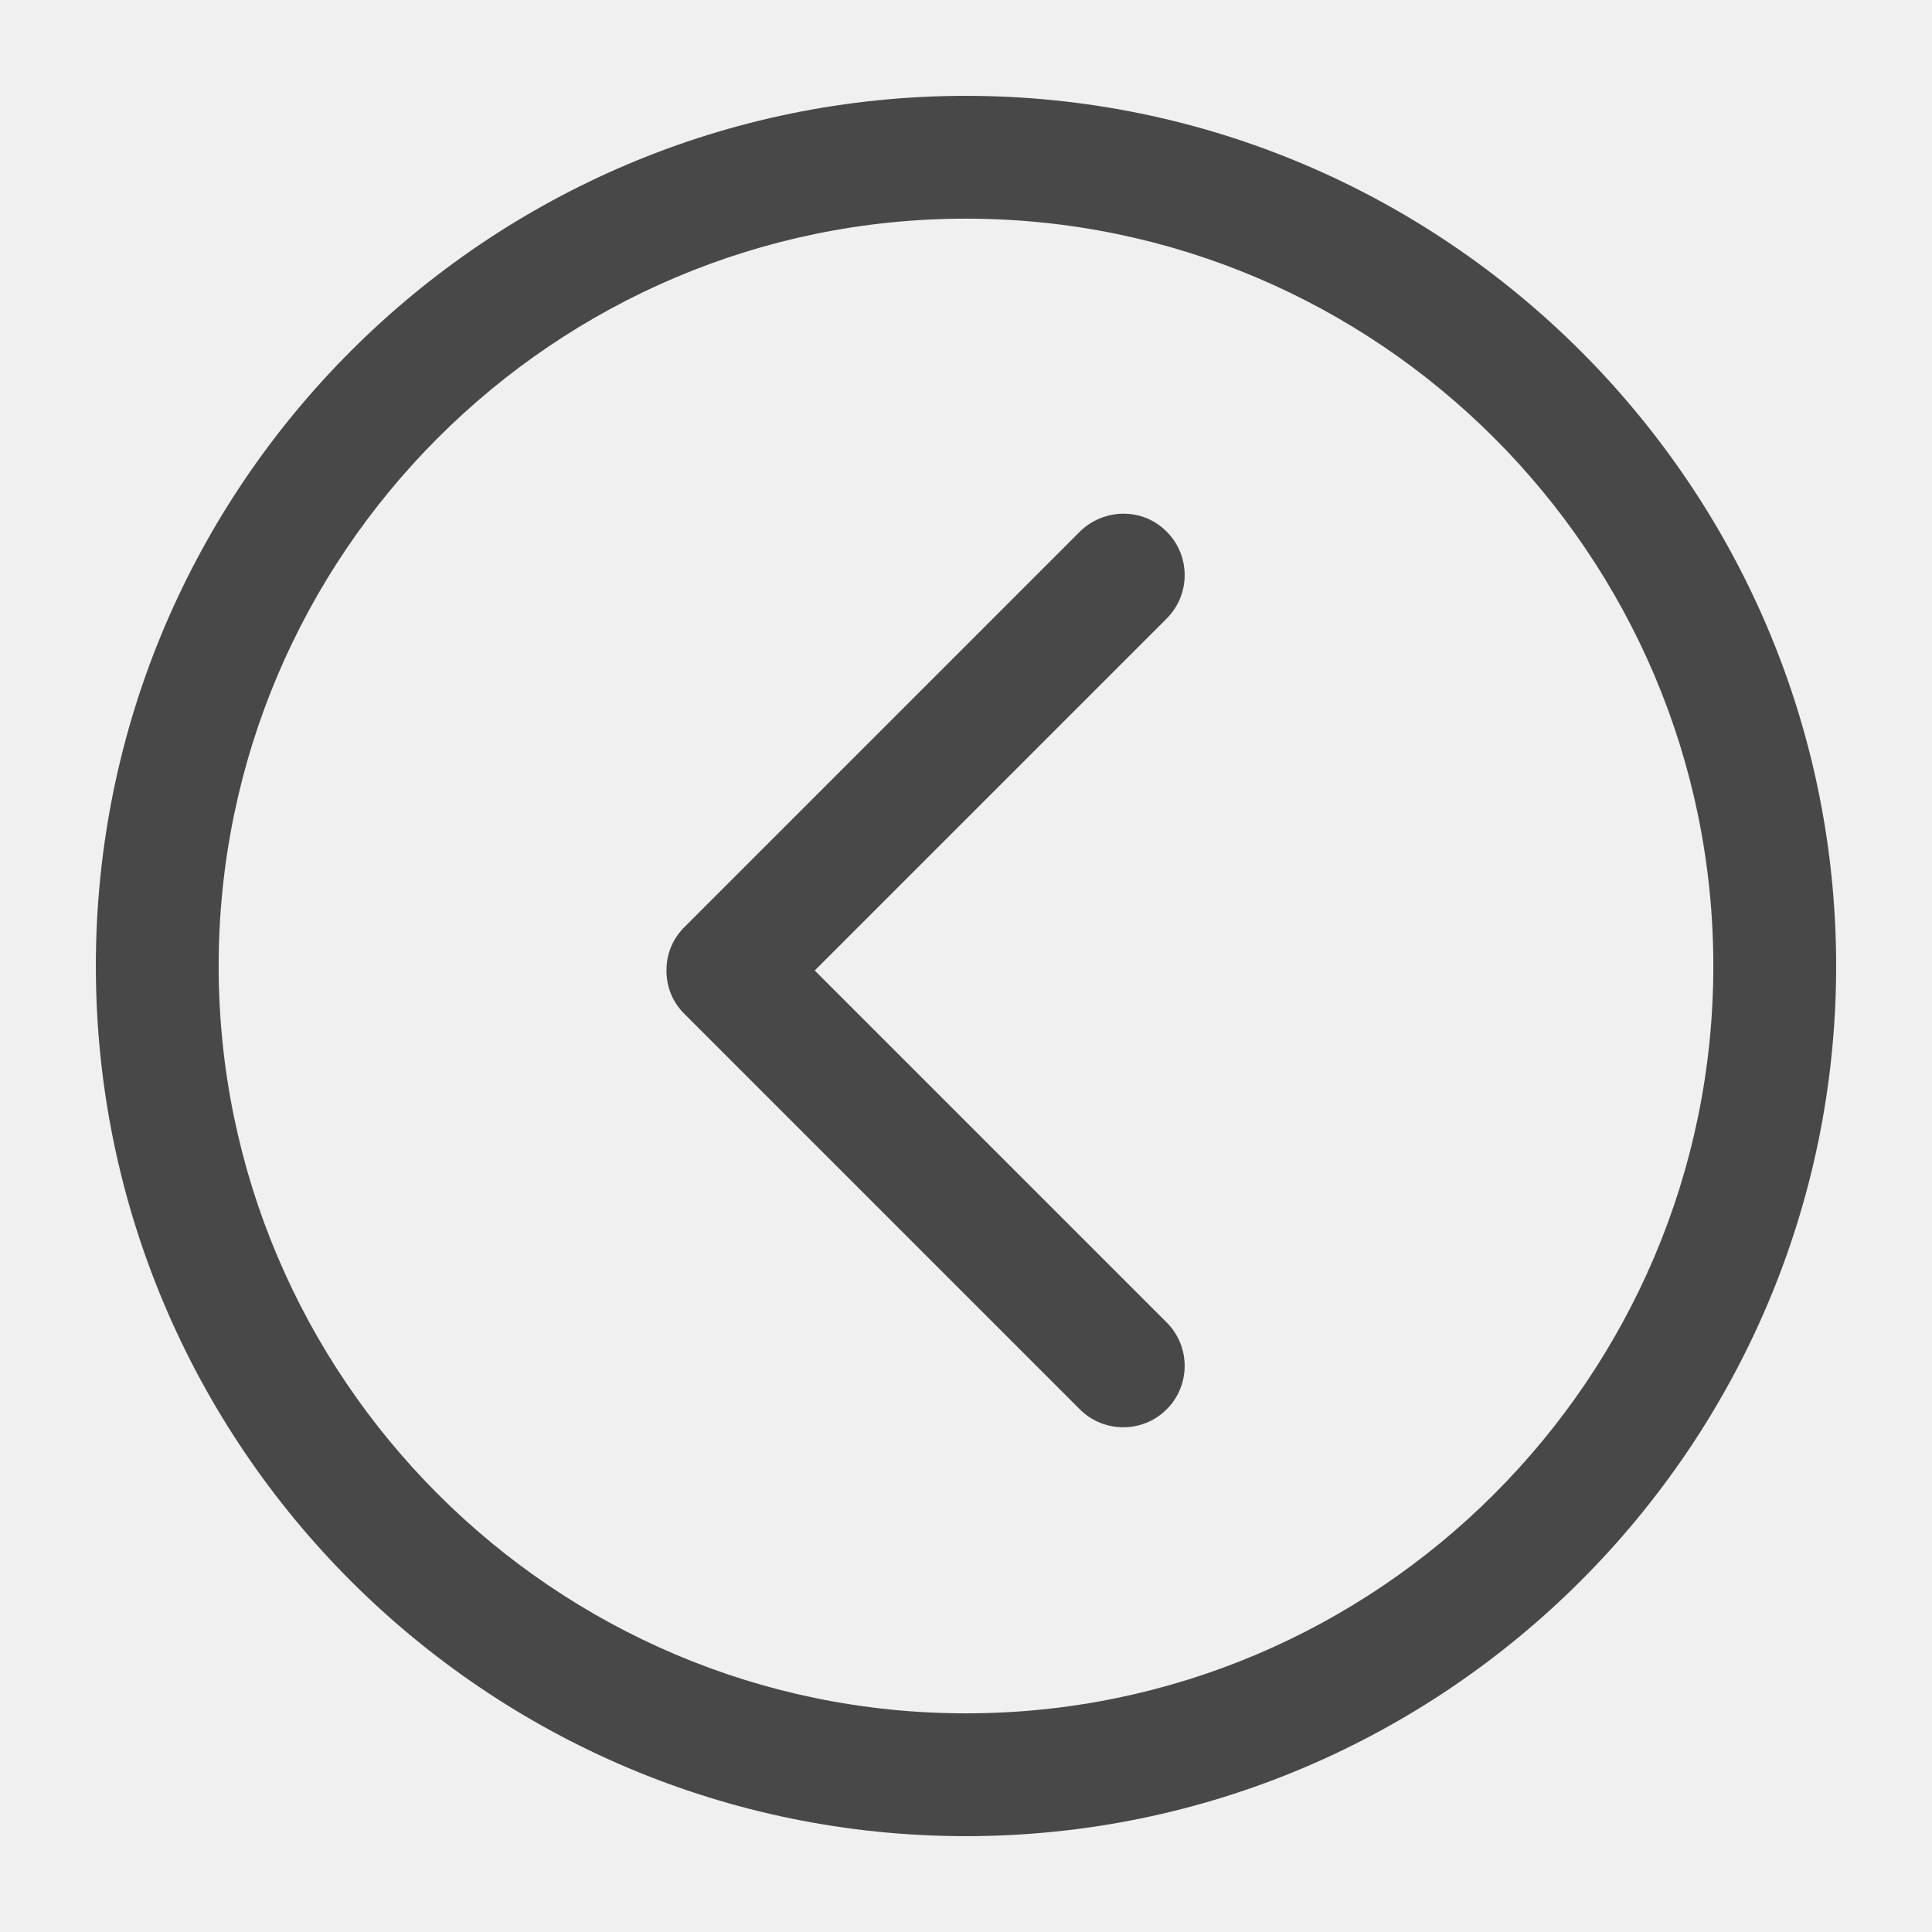
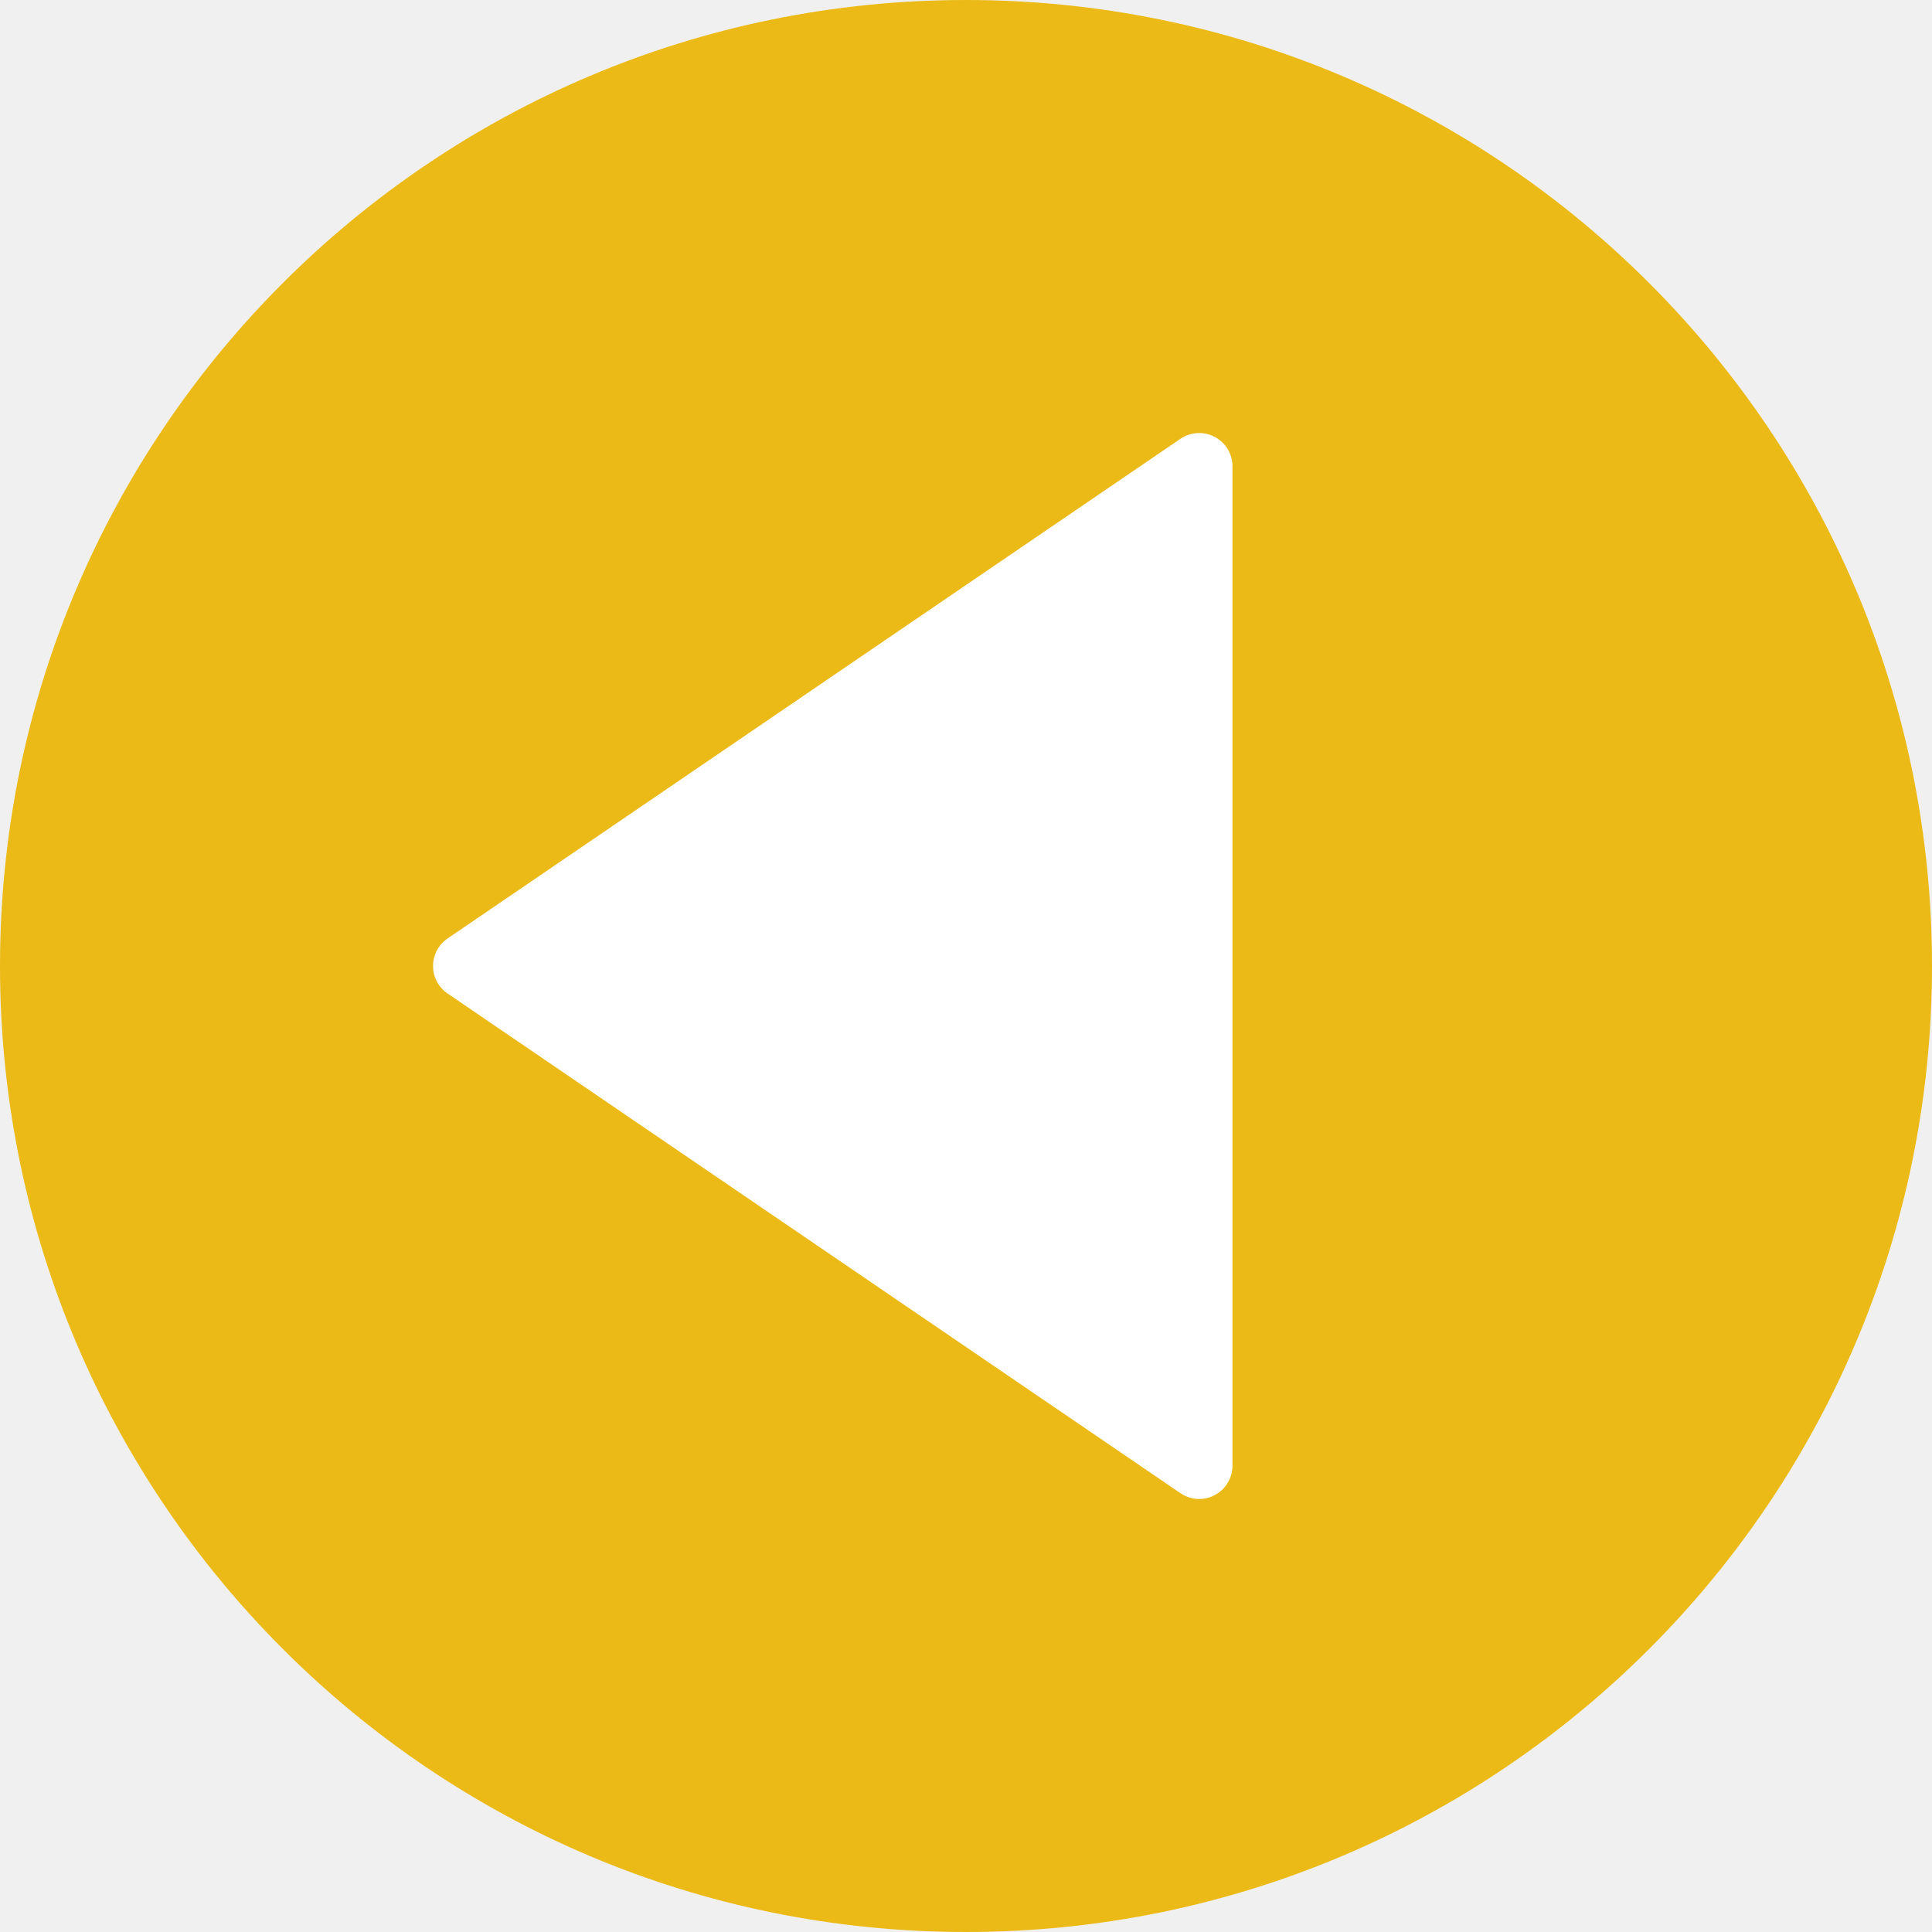
- <svg xmlns="http://www.w3.org/2000/svg" version="1.1" viewBox="0 0 129 129" enable-background="new 0 0 129 129" width="512px" height="512px" class="">
-   <g transform="matrix(-1 1.22465e-16 -1.22465e-16 -1 129 129)">
+ <svg xmlns="http://www.w3.org/2000/svg" version="1.1" id="Capa_1" x="0px" y="0px" viewBox="0 0 58 58" style="enable-background:new 0 0 58 58;" xml:space="preserve" width="512px" height="512px">
+   <g transform="matrix(-1 0 0 1 58 0)">
+     <circle style="fill:#EBBA16;" cx="29" cy="29" r="29" data-original="#EBBA16" class="" />
    <g>
-       <g>
-         <path d="M64.5,122.6c32,0,58.1-26,58.1-58.1S96.5,6.4,64.5,6.4S6.4,32.5,6.4,64.5S32.5,122.6,64.5,122.6z M64.5,14.6    c27.5,0,49.9,22.4,49.9,49.9S92,114.4,64.5,114.4S14.6,92,14.6,64.5S37,14.6,64.5,14.6z" data-original="#000000" class="active-path" data-old_color="#000000fill:#000000fill:#000000fill:#000000fill:#000000fill:#000000fill:#000000fill:#000000fill:#000000fill:#000000fill:#000000fill:#000000fill:#000000fill:#000000fill:#000000fill:#000000fill:#000000fill:#000000fill:#000000fill:#000000fill:#000000fill:#000000fill:#000000fill:#000000fill:#000000fill:#3D3C3Cfill:#000000fill:#3F3E3Efill:#000000fill:#424141fill:#000000fill:#444343fill:#000000fill:#464545fill:#000000fill:#474646fill:#000000fill:#484747fill:#000000fill:#494848fill:#000000fill:#4B4A4Afill:#000000fill:#4C4B4Bfill:#000000fill:#4D4C4Cfill:#000000fill:#4D4C4Cfill:#000000fill:#4F4E4Efill:#000000fill:#515151fill:#000000fill:#525252fill:#000000fill:#545353fill:#000000fill:#545353fill:#000000fill:#545353fill:#000000fill:#555555fill:#000000fill:#565656fill:#000000fill:#575757fill:#000000fill:#000000fill:#000000fill:#000000fill:#000000fill:#000000fill:#000000fill:#000000fill:#000000fill:#000000fill:#000000fill:#000000fill:#000000fill:#000000fill:#000000fill:#000000fill:#000000fill:#000000fill:#000000fill:#000000fill:#000000fill:#000000fill:#000000fill:#000000fill:#797777fill:#797777fill:#797777fill:#000000fill:#979797fill:#979797fill:#979797fill:#A4A3A3fill:#000000fill:#000000fill:#A4A3A3fill:#A4A3A3fill:#A4A3A3fill:#000000fill:#000000fill:#000000fill:#000000fill:#000000fill:#000000fill:#000000fill:#000000fill:#000000fill:#000000fill:#000000fill:#000000fill:#000000fill:#000000fill:#000000fill:#000000fill:#000000fill:#000000fill:#000000fill:#000000fill:#000000fill:#000000fill:#000000fill:#A4A3A3fill:#A4A3A3fill:#000000fill:#A4A3A3fill:#A4A3A3fill:#000000fill:#A4A3A3fill:#A4A3A3fill:#000000fill:#A4A3A3fill:#A4A3A3fill:#000000fill:#A4A3A3fill:#A4A3A3fill:#000000fill:#000000fill:#000000fill:#000000fill:#000000fill:#000000fill:#000000fill:#000000fill:#000000fill:#000000fill:#000000fill:#000000fill:#000000fill:#000000fill:#000000fill:#000000fill:#000000fill:#000000fill:#000000fill:#000000fill:#000000fill:#000000fill:#000000fill:#000000fill:#000000fill:#000000fill:#000000fill:#000000fill:#000000fill:#000000fill:#000000fill:#000000fill:#000000fill:#000000fill:#000000fill:#000000fill:#000000fill:#000000fill:#000000fill:#000000fill:#000000fill:#000000fill:#000000fill:#000000fill:#000000fill:#000000fill:#000000fill:#000000fill:#000000fill:#000000fill:#000000fill:#000000fill:#000000fill:#000000fill:#000000fill:#000000fill:#000000fill:#000000fill:#474646fill:#000000fill:#474646fill:#000000fill:#474747fill:#000000fill:#000000fill:#000000fill:#000000fill:#000000fill:#000000fill:#000000fill:#000000fill:#000000fill:#000000fill:#000000fill:#000000fill:#000000fill:#000000fill:#000000fill:#494848fill:#494848fill:#494848fill:#494848fill:#000000fill:#494848fill:#000000fill:#494848fill:#000000fill:#494848fill:#000000fill:#494949fill:#000000fill:#484747fill:#000000fill:#484848fill:#000000fill:#484848fill:#000000fill:#000000fill:#484848fill:#484848fill:#484848fill:#000000fill:#000000fill:#000000fill:#000000fill:#000000fill:#000000fill:#000000fill:#000000fill:#000000fill:#000000fill:#000000fill:#000000fill:#000000fill:#000000fill:#000000fill:#000000fill:#000000fill:#000000fill:#000000fill:#000000fill:#000000fill:#000000fill:#000000fill:#000000fill:#000000fill:#000000fill:#000000fill:#000000fill:#000000fill:#000000fill:#000000fill:#000000fill:#000000fill:#000000fill:#000000fill:#000000fill:#000000fill:#000000fill:#000000fill:#000000fill:#000000fill:#000000fill:#000000fill:#000000fill:#000000fill:#000000fill:#000000fill:#000000fill:#000000fill:#000000fill:#000000fill:#000000fill:#000000fill:#000000fill:#000000fill:#000000fill:#000000fill:#000000fill:#000000fill:#000000fill:#000000fill:#000000fill:#000000fill:#000000fill:#000000fill:#000000fill:#000000fill:#000000fill:#000000fill:#000000fill:#000000fill:#000000fill:#000000fill:#000000fill:#000000fill:#000000fill:#000000fill:#000000fill:#000000fill:#000000fill:#000000fill:#000000fill:#000000fill:#000000fill:#000000fill:#000000fill:#000000fill:#000000fill:#000000fill:#000000fill:#000000fill:#000000fill:#000000fill:#000000fill:#000000fill:#000000fill:#000000fill:#000000fill:#000000fill:#000000fill:#000000fill:#000000fill:#000000fill:#000000fill:#000000fill:#000000fill:#000000fill:#000000fill:#000000fill:#000000fill:#000000fill:#000000fill:#000000fill:#000000fill:#000000fill:#000000fill:#000000fill:#000000fill:#000000fill:#000000fill:#000000fill:#000000fill:#000000fill:#000000fill:#000000fill:#000000fill:#000000fill:#000000fill:#000000fill:#000000fill:#000000fill:#000000fill:#000000" fill="#484848" />
-         <path d="m51.1,93.5c0.8,0.8 1.8,1.2 2.9,1.2 1,0 2.1-0.4 2.9-1.2l26.4-26.4c0.8-0.8 1.2-1.8 1.2-2.9 0-1.1-0.4-2.1-1.2-2.9l-26.4-26.4c-1.6-1.6-4.2-1.6-5.8,0-1.6,1.6-1.6,4.2 0,5.8l23.5,23.5-23.5,23.5c-1.6,1.6-1.6,4.2 0,5.8z" data-original="#000000" class="active-path" data-old_color="#000000fill:#000000fill:#000000fill:#000000fill:#000000fill:#000000fill:#000000fill:#000000fill:#000000fill:#000000fill:#000000fill:#000000fill:#000000fill:#000000fill:#000000fill:#000000fill:#000000fill:#000000fill:#000000fill:#000000fill:#000000fill:#000000fill:#000000fill:#000000fill:#000000fill:#3D3C3Cfill:#000000fill:#3F3E3Efill:#000000fill:#424141fill:#000000fill:#444343fill:#000000fill:#464545fill:#000000fill:#474646fill:#000000fill:#484747fill:#000000fill:#494848fill:#000000fill:#4B4A4Afill:#000000fill:#4C4B4Bfill:#000000fill:#4D4C4Cfill:#000000fill:#4D4C4Cfill:#000000fill:#4F4E4Efill:#000000fill:#515151fill:#000000fill:#525252fill:#000000fill:#545353fill:#000000fill:#545353fill:#000000fill:#545353fill:#000000fill:#555555fill:#000000fill:#565656fill:#000000fill:#575757fill:#000000fill:#000000fill:#000000fill:#000000fill:#000000fill:#000000fill:#000000fill:#000000fill:#000000fill:#000000fill:#000000fill:#000000fill:#000000fill:#000000fill:#000000fill:#000000fill:#000000fill:#000000fill:#000000fill:#000000fill:#000000fill:#000000fill:#000000fill:#000000fill:#797777fill:#797777fill:#797777fill:#000000fill:#979797fill:#979797fill:#979797fill:#A4A3A3fill:#000000fill:#000000fill:#A4A3A3fill:#A4A3A3fill:#A4A3A3fill:#000000fill:#000000fill:#000000fill:#000000fill:#000000fill:#000000fill:#000000fill:#000000fill:#000000fill:#000000fill:#000000fill:#000000fill:#000000fill:#000000fill:#000000fill:#000000fill:#000000fill:#000000fill:#000000fill:#000000fill:#000000fill:#000000fill:#000000fill:#A4A3A3fill:#A4A3A3fill:#000000fill:#A4A3A3fill:#A4A3A3fill:#000000fill:#A4A3A3fill:#A4A3A3fill:#000000fill:#A4A3A3fill:#A4A3A3fill:#000000fill:#A4A3A3fill:#A4A3A3fill:#000000fill:#000000fill:#000000fill:#000000fill:#000000fill:#000000fill:#000000fill:#000000fill:#000000fill:#000000fill:#000000fill:#000000fill:#000000fill:#000000fill:#000000fill:#000000fill:#000000fill:#000000fill:#000000fill:#000000fill:#000000fill:#000000fill:#000000fill:#000000fill:#000000fill:#000000fill:#000000fill:#000000fill:#000000fill:#000000fill:#000000fill:#000000fill:#000000fill:#000000fill:#000000fill:#000000fill:#000000fill:#000000fill:#000000fill:#000000fill:#000000fill:#000000fill:#000000fill:#000000fill:#000000fill:#000000fill:#000000fill:#000000fill:#000000fill:#000000fill:#000000fill:#000000fill:#000000fill:#000000fill:#000000fill:#000000fill:#000000fill:#000000fill:#474646fill:#000000fill:#474646fill:#000000fill:#474747fill:#000000fill:#000000fill:#000000fill:#000000fill:#000000fill:#000000fill:#000000fill:#000000fill:#000000fill:#000000fill:#000000fill:#000000fill:#000000fill:#000000fill:#000000fill:#494848fill:#494848fill:#494848fill:#494848fill:#000000fill:#494848fill:#000000fill:#494848fill:#000000fill:#494848fill:#000000fill:#494949fill:#000000fill:#484747fill:#000000fill:#484848fill:#000000fill:#484848fill:#000000fill:#000000fill:#484848fill:#484848fill:#484848fill:#000000fill:#000000fill:#000000fill:#000000fill:#000000fill:#000000fill:#000000fill:#000000fill:#000000fill:#000000fill:#000000fill:#000000fill:#000000fill:#000000fill:#000000fill:#000000fill:#000000fill:#000000fill:#000000fill:#000000fill:#000000fill:#000000fill:#000000fill:#000000fill:#000000fill:#000000fill:#000000fill:#000000fill:#000000fill:#000000fill:#000000fill:#000000fill:#000000fill:#000000fill:#000000fill:#000000fill:#000000fill:#000000fill:#000000fill:#000000fill:#000000fill:#000000fill:#000000fill:#000000fill:#000000fill:#000000fill:#000000fill:#000000fill:#000000fill:#000000fill:#000000fill:#000000fill:#000000fill:#000000fill:#000000fill:#000000fill:#000000fill:#000000fill:#000000fill:#000000fill:#000000fill:#000000fill:#000000fill:#000000fill:#000000fill:#000000fill:#000000fill:#000000fill:#000000fill:#000000fill:#000000fill:#000000fill:#000000fill:#000000fill:#000000fill:#000000fill:#000000fill:#000000fill:#000000fill:#000000fill:#000000fill:#000000fill:#000000fill:#000000fill:#000000fill:#000000fill:#000000fill:#000000fill:#000000fill:#000000fill:#000000fill:#000000fill:#000000fill:#000000fill:#000000fill:#000000fill:#000000fill:#000000fill:#000000fill:#000000fill:#000000fill:#000000fill:#000000fill:#000000fill:#000000fill:#000000fill:#000000fill:#000000fill:#000000fill:#000000fill:#000000fill:#000000fill:#000000fill:#000000fill:#000000fill:#000000fill:#000000fill:#000000fill:#000000fill:#000000fill:#000000fill:#000000fill:#000000fill:#000000fill:#000000fill:#000000fill:#000000fill:#000000fill:#000000fill:#000000fill:#000000fill:#000000fill:#000000" fill="#484848" />
-       </g>
+       <polygon style="fill:#FFFFFF" points="44,29 22,44 22,29.273 22,14  " data-original="#FFFFFF" class="active-path" />
+       <path style="fill:#FFFFFF" d="M22,45c-0.16,0-0.321-0.038-0.467-0.116C21.205,44.711,21,44.371,21,44V14   c0-0.371,0.205-0.711,0.533-0.884c0.328-0.174,0.724-0.15,1.031,0.058l22,15C44.836,28.36,45,28.669,45,29s-0.164,0.64-0.437,0.826   l-22,15C22.394,44.941,22.197,45,22,45z M23,15.893v26.215L42.225,29L23,15.893z" data-original="#FFFFFF" class="active-path" />
    </g>
  </g>
</svg>
